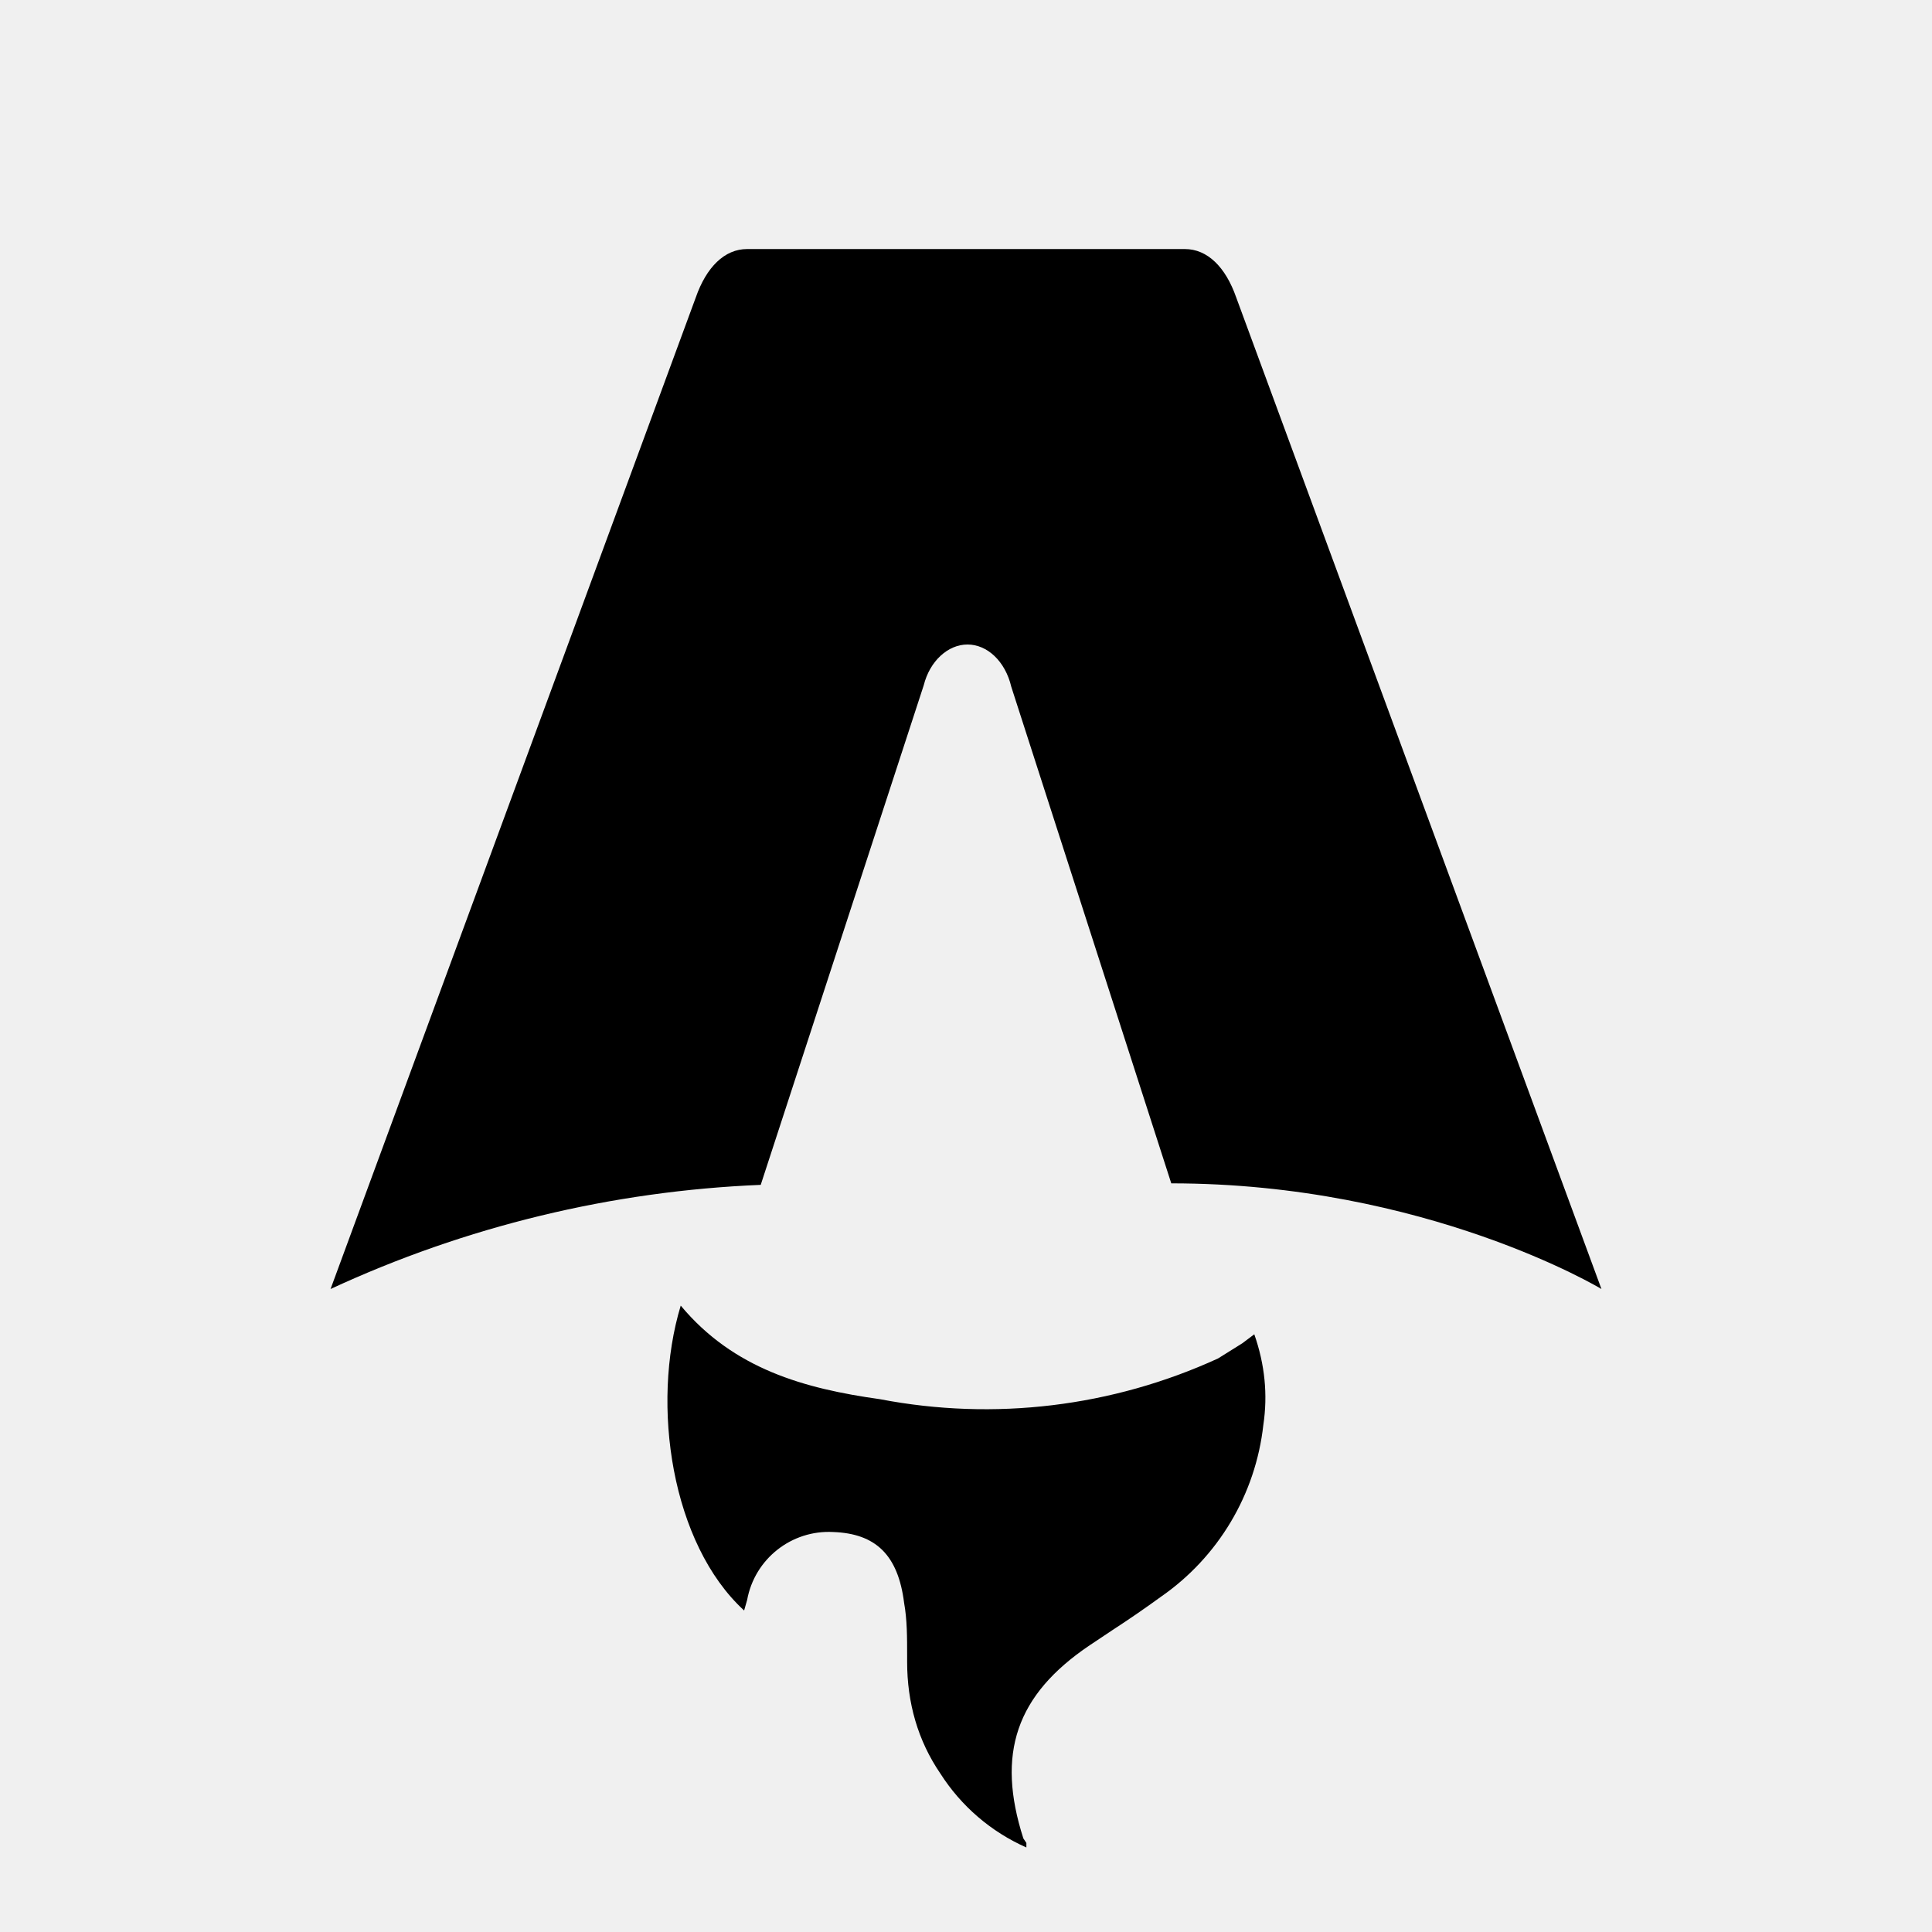
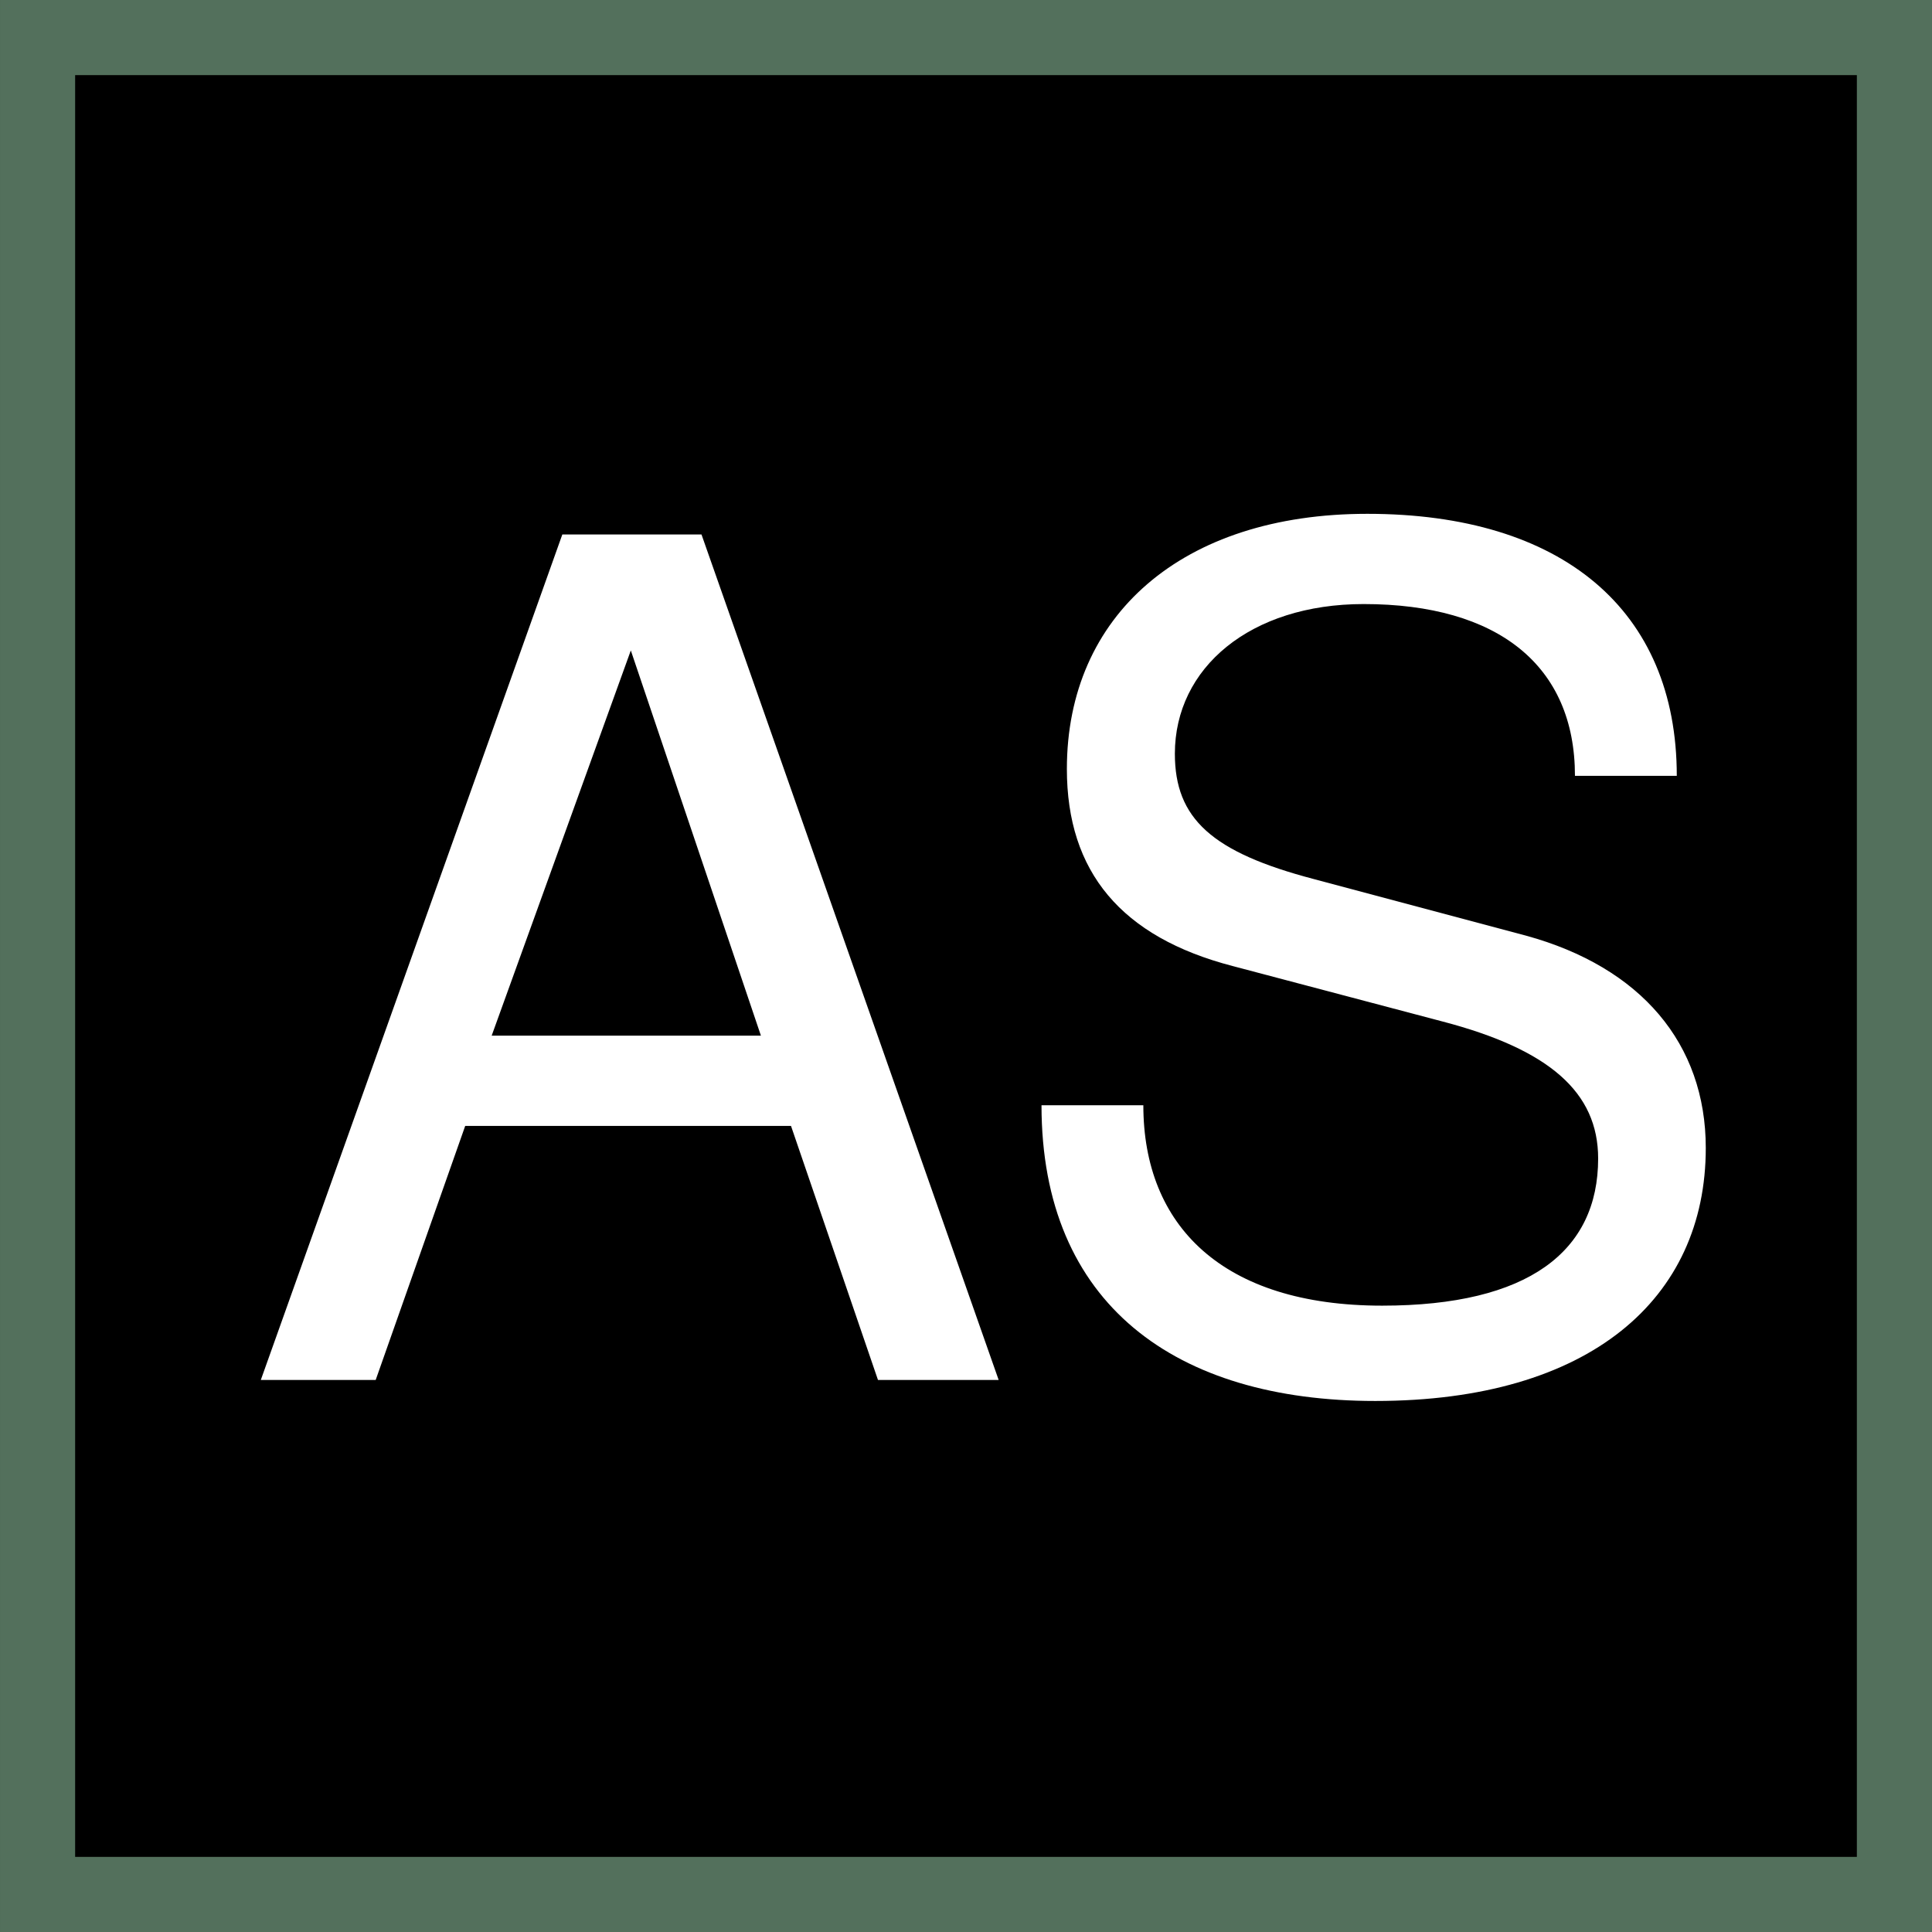
- <svg xmlns="http://www.w3.org/2000/svg" fill="none" viewBox="0 0 128 128">
-   <path d="M50.4 78.5a75.1 75.1 0 0 0-28.5 6.9l24.2-65.7c.7-2 1.9-3.2 3.4-3.2h29c1.5 0 2.7 1.2 3.4 3.2l24.2 65.7s-11.6-7-28.5-7L67 45.5c-.4-1.7-1.6-2.8-2.9-2.8-1.3 0-2.5 1.1-2.9 2.7L50.4 78.5Zm-1.1 28.2Zm-4.2-20.2c-2 6.6-.6 15.8 4.2 20.2a17.5 17.5 0 0 1 .2-.7 5.5 5.5 0 0 1 5.7-4.5c2.8.1 4.3 1.5 4.7 4.7.2 1.1.2 2.3.2 3.5v.4c0 2.7.7 5.2 2.2 7.4a13 13 0 0 0 5.7 4.9v-.3l-.2-.3c-1.8-5.6-.5-9.5 4.4-12.8l1.5-1a73 73 0 0 0 3.2-2.2 16 16 0 0 0 6.8-11.4c.3-2 .1-4-.6-6l-.8.6-1.6 1a37 37 0 0 1-22.4 2.7c-5-.7-9.7-2-13.2-6.2Z" />
-   <style>
-         path { fill: #000; }
-         @media (prefers-color-scheme: dark) {
-             path { fill: #FFF; }
-         }
-     </style>
+ <svg xmlns="http://www.w3.org/2000/svg" width="100%" height="100%" viewBox="0 0 180 180" version="1.1" xml:space="preserve" style="fill-rule:evenodd;clip-rule:evenodd;stroke-linejoin:round;stroke-miterlimit:2;">
+   <g id="Logo" transform="matrix(0.826059,0,0,1.05066,37.3748,10.2478)">
+     <rect x="-45.245" y="-9.754" width="217.902" height="171.321" style="fill:none;" />
+     <clipPath id="_clip1">
+       <rect x="-45.245" y="-9.754" width="217.902" height="171.321" />
+     </clipPath>
+     <g clip-path="url(#_clip1)">
+       <g transform="matrix(1.35872,0,0,1.05254,-59.9863,-17.9502)">
+         <rect x="10.85" y="7.787" width="160.373" height="162.769" />
+         <path d="M171.222,7.787L10.85,7.787L10.85,170.557L171.222,170.557L171.222,7.787ZM164.986,14.117L164.986,164.227C164.986,164.227 17.086,164.227 17.086,164.227C17.086,164.227 17.086,43.391 17.086,14.117L164.986,14.117Z" style="fill:rgb(83,112,92);" />
+       </g>
+       <g transform="matrix(2.61588,0,0,2.05668,-168.878,11.8847)">
+         <text x="57.663px" y="48.979px" style="font-family:'HelveticaNeue-Medium', 'Helvetica Neue', sans-serif;font-weight:500;font-size:50px;fill:white;">A<tspan x="89.763px " y="48.979px ">S</tspan>
+         </text>
+       </g>
+     </g>
+   </g>
</svg>
